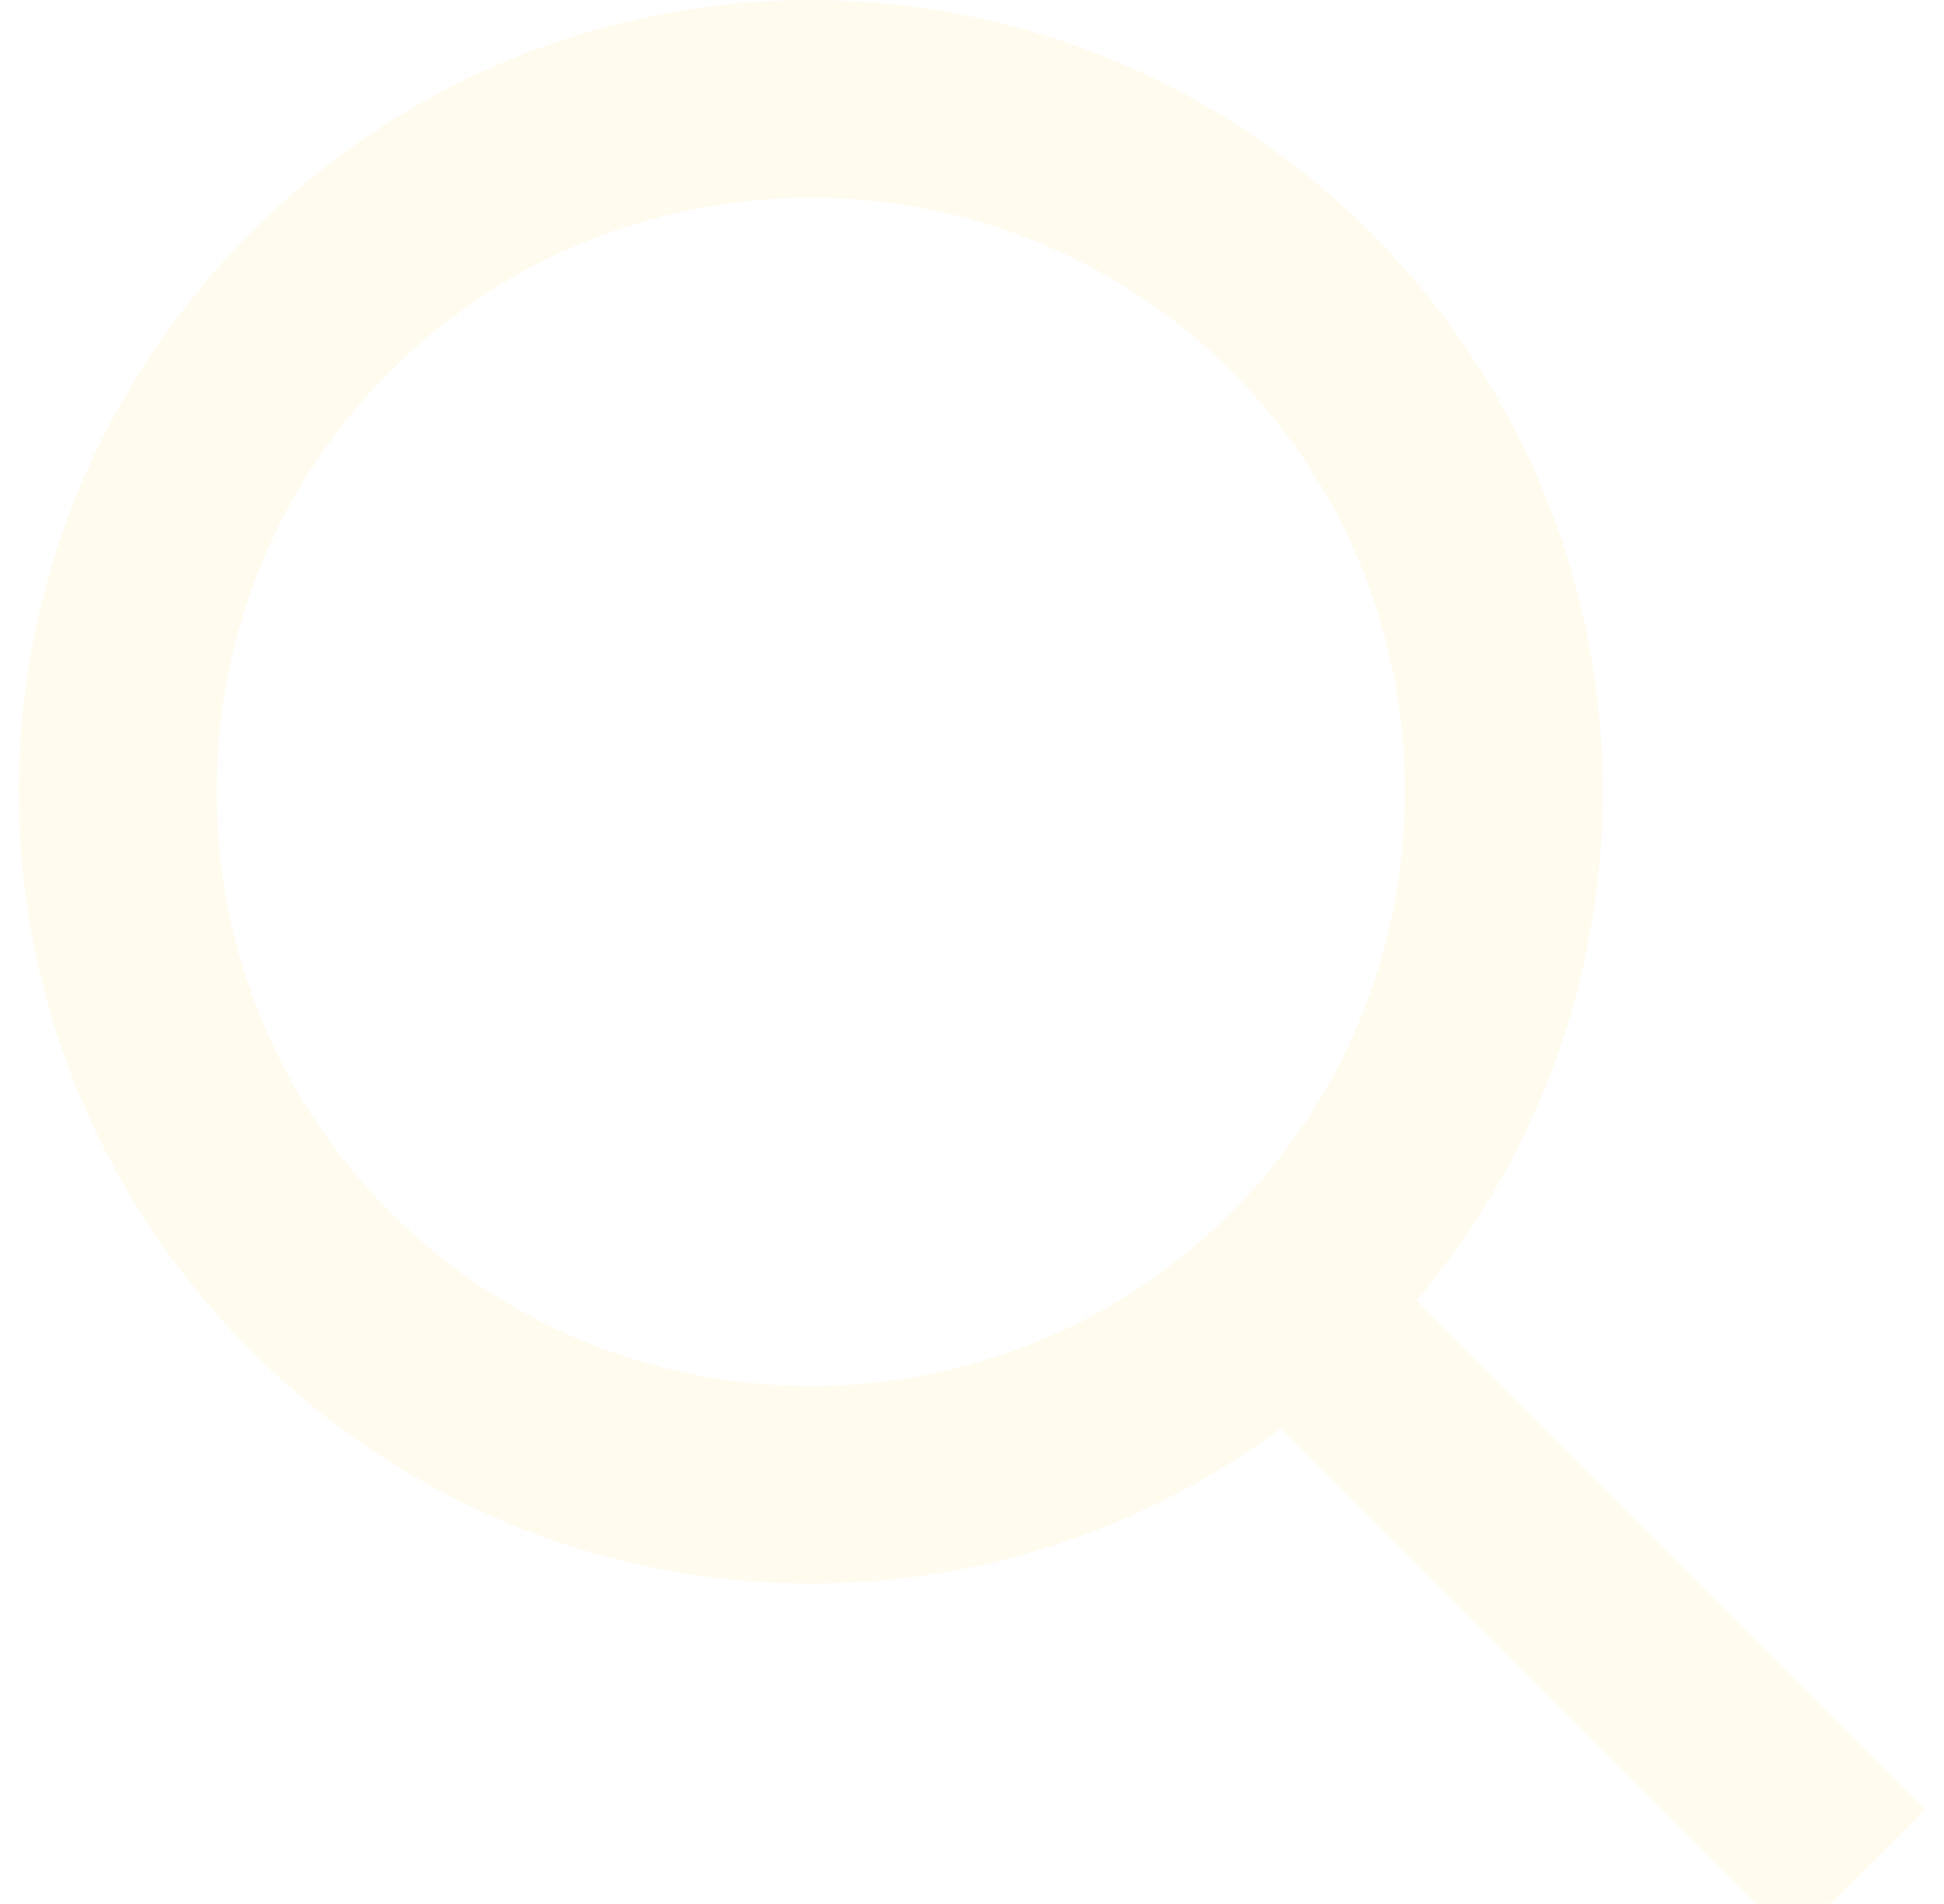
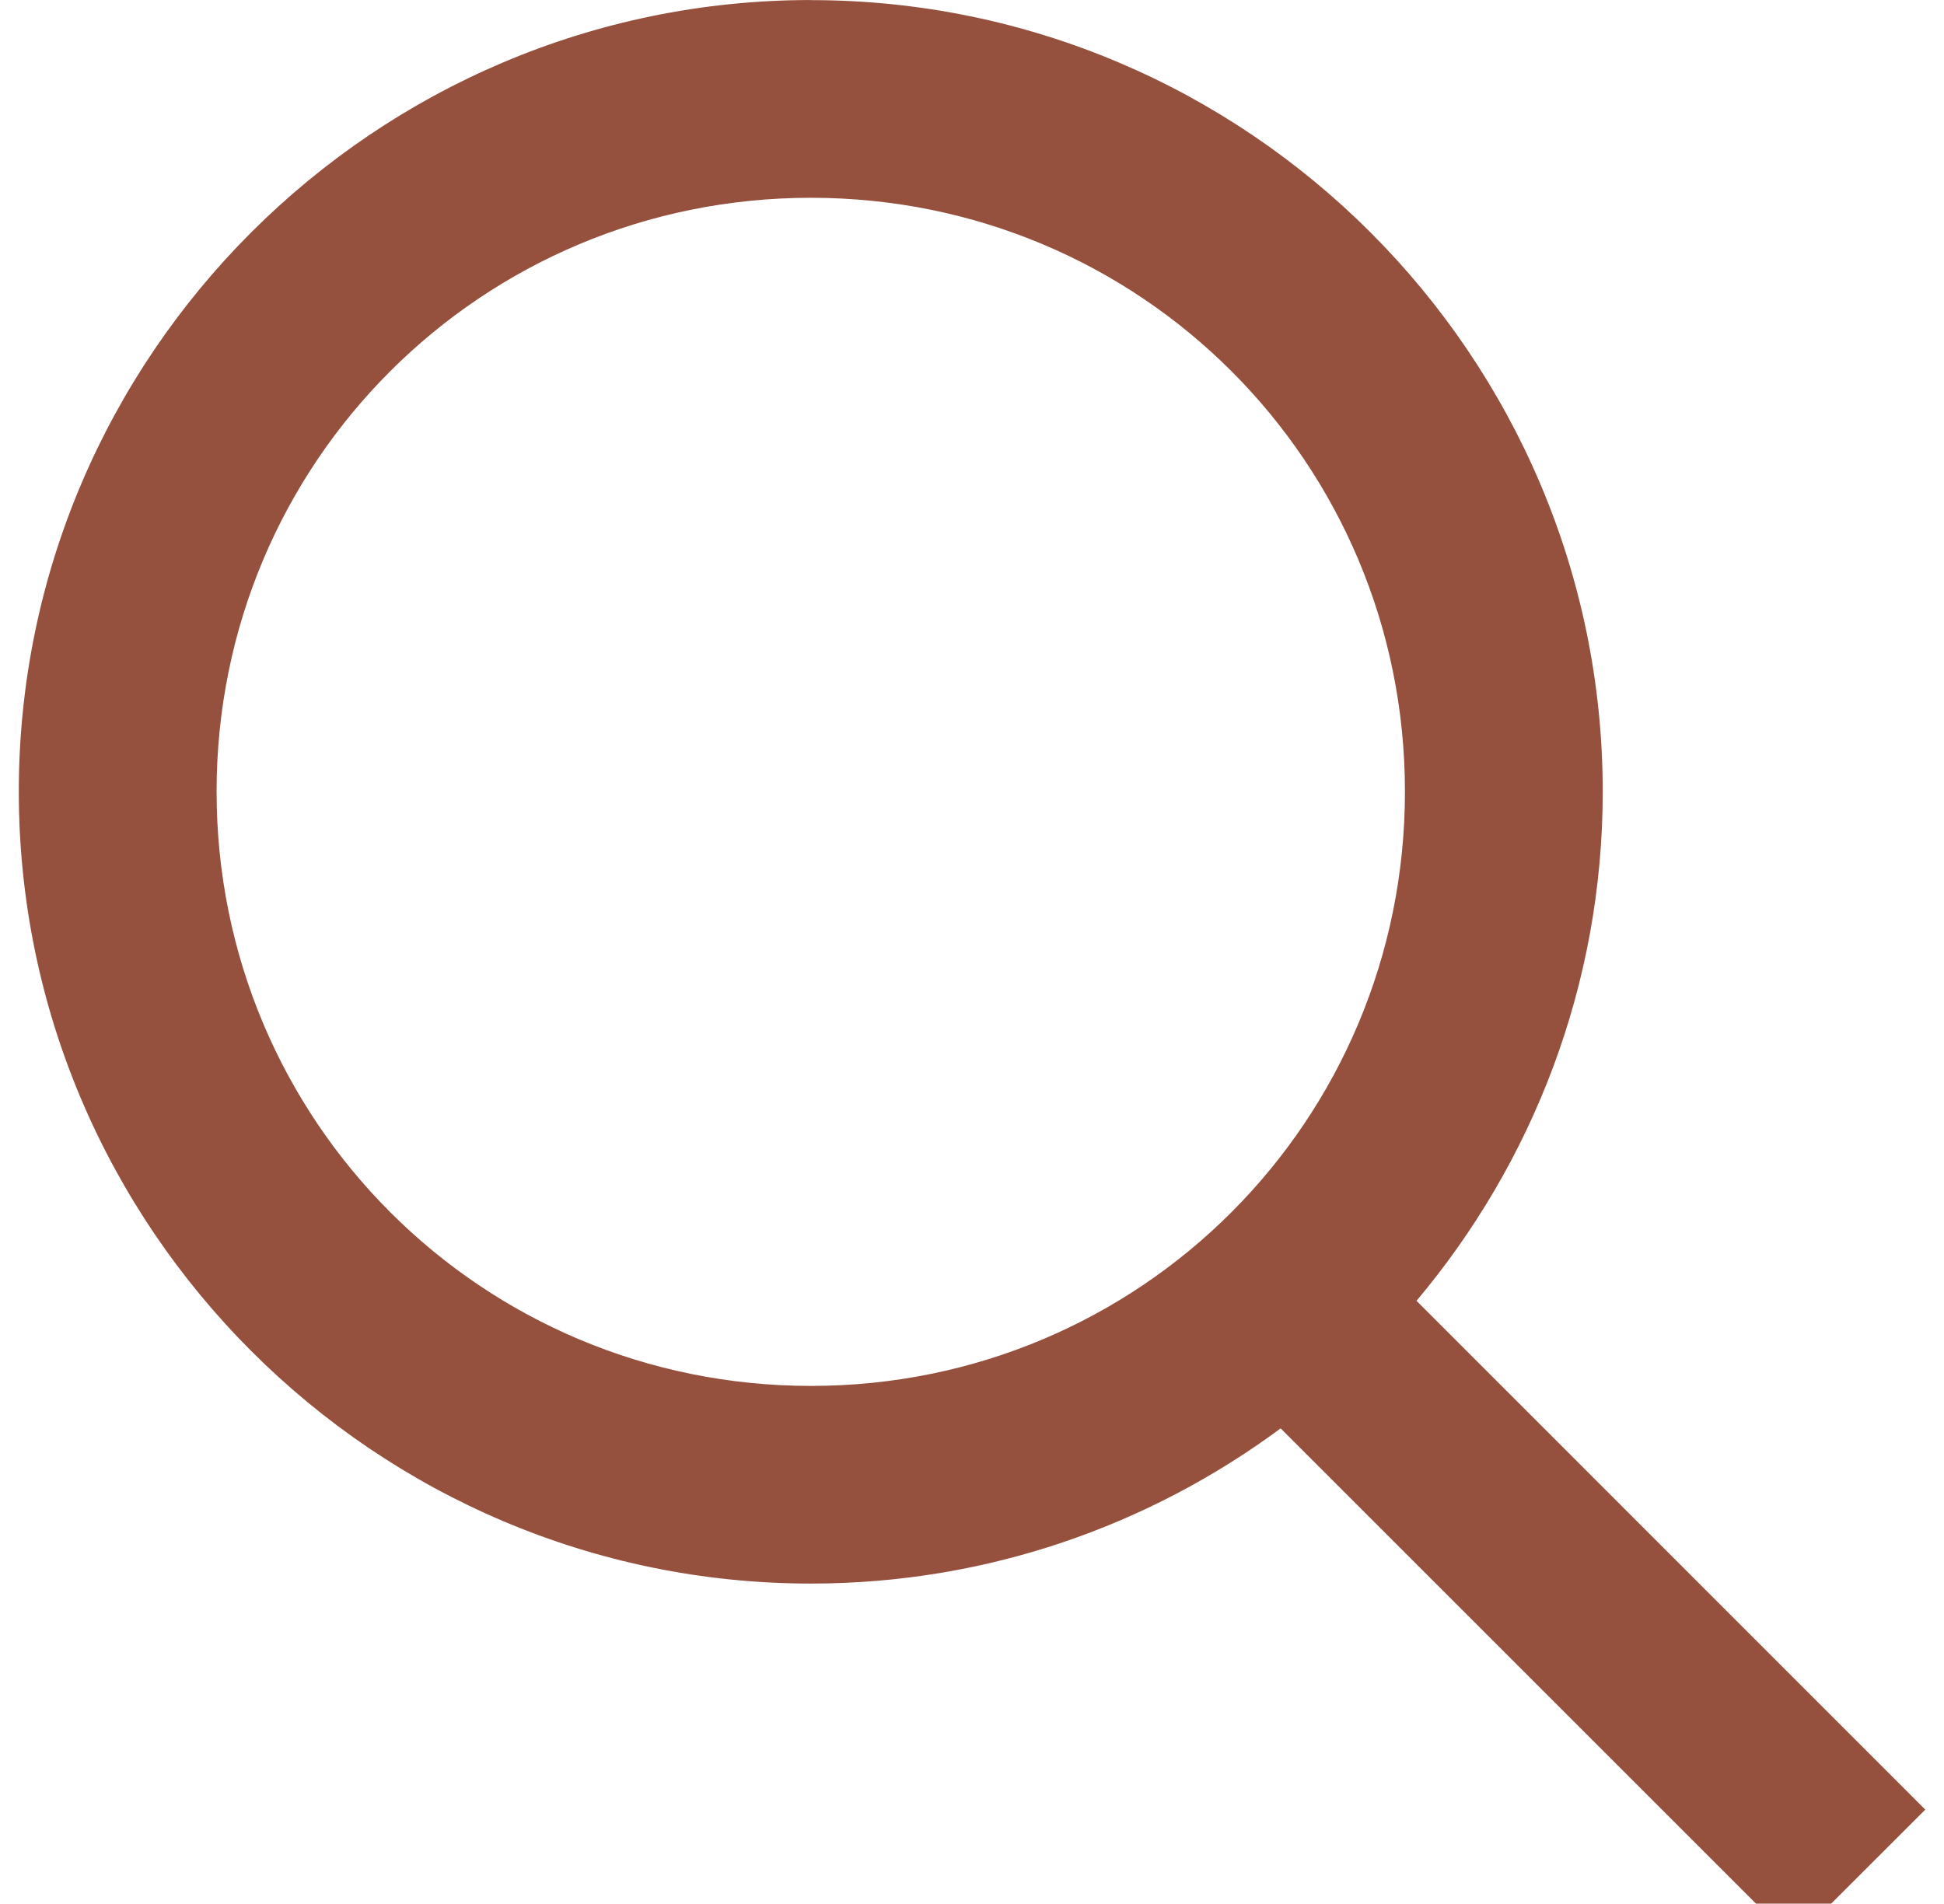
<svg xmlns="http://www.w3.org/2000/svg" width="20.877mm" height="20.446mm" viewBox="0 0 20.877 20.446" version="1.1" id="svg1">
  <defs id="defs1">
    <rect x="196.077" y="90.702" width="469.517" height="118.713" id="rect2" />
    <rect x="196.077" y="90.702" width="469.517" height="118.713" id="rect2-4" />
    <rect x="196.077" y="90.702" width="175.551" height="54.896" id="rect2-9" />
  </defs>
  <g id="layer1" transform="translate(-159.466,-94.67165)">
-     <path id="path94" style="color:#000000;fill:#fffbef;fill-opacity:1;stroke-width:2.358;-inkscape-stroke:none" d="m 168.175,94.672 c -4.684,-2.7e-5 -8.507,3.818 -8.507,8.502 0,4.684 3.823,8.507 8.507,8.507 1.886,0 3.631,-0.621 5.044,-1.667 l 5.105,5.105 h 0.807 l 1.011,-1.01 -5.464,-5.465 c 1.246,-1.481 2,-3.39 2,-5.469 0,-4.684 -3.818,-8.502 -8.502,-8.502 z m 0,2.124 c 3.537,0 6.379,2.841 6.379,6.378 0,3.537 -2.842,6.384 -6.379,6.384 -3.537,0 -6.383,-2.847 -6.383,-6.384 0,-3.537 2.846,-6.378 6.383,-6.378 z" />
+     <path id="path94" style="color:#000000;fill:#96503e;fill-opacity:1;stroke-width:2.358;-inkscape-stroke:none" d="m 168.175,94.672 c -4.684,-2.7e-5 -8.507,3.818 -8.507,8.502 0,4.684 3.823,8.507 8.507,8.507 1.886,0 3.631,-0.621 5.044,-1.667 l 5.105,5.105 h 0.807 l 1.011,-1.01 -5.464,-5.465 c 1.246,-1.481 2,-3.39 2,-5.469 0,-4.684 -3.818,-8.502 -8.502,-8.502 z m 0,2.124 c 3.537,0 6.379,2.841 6.379,6.378 0,3.537 -2.842,6.384 -6.379,6.384 -3.537,0 -6.383,-2.847 -6.383,-6.384 0,-3.537 2.846,-6.378 6.383,-6.378 z" />
  </g>
</svg>
